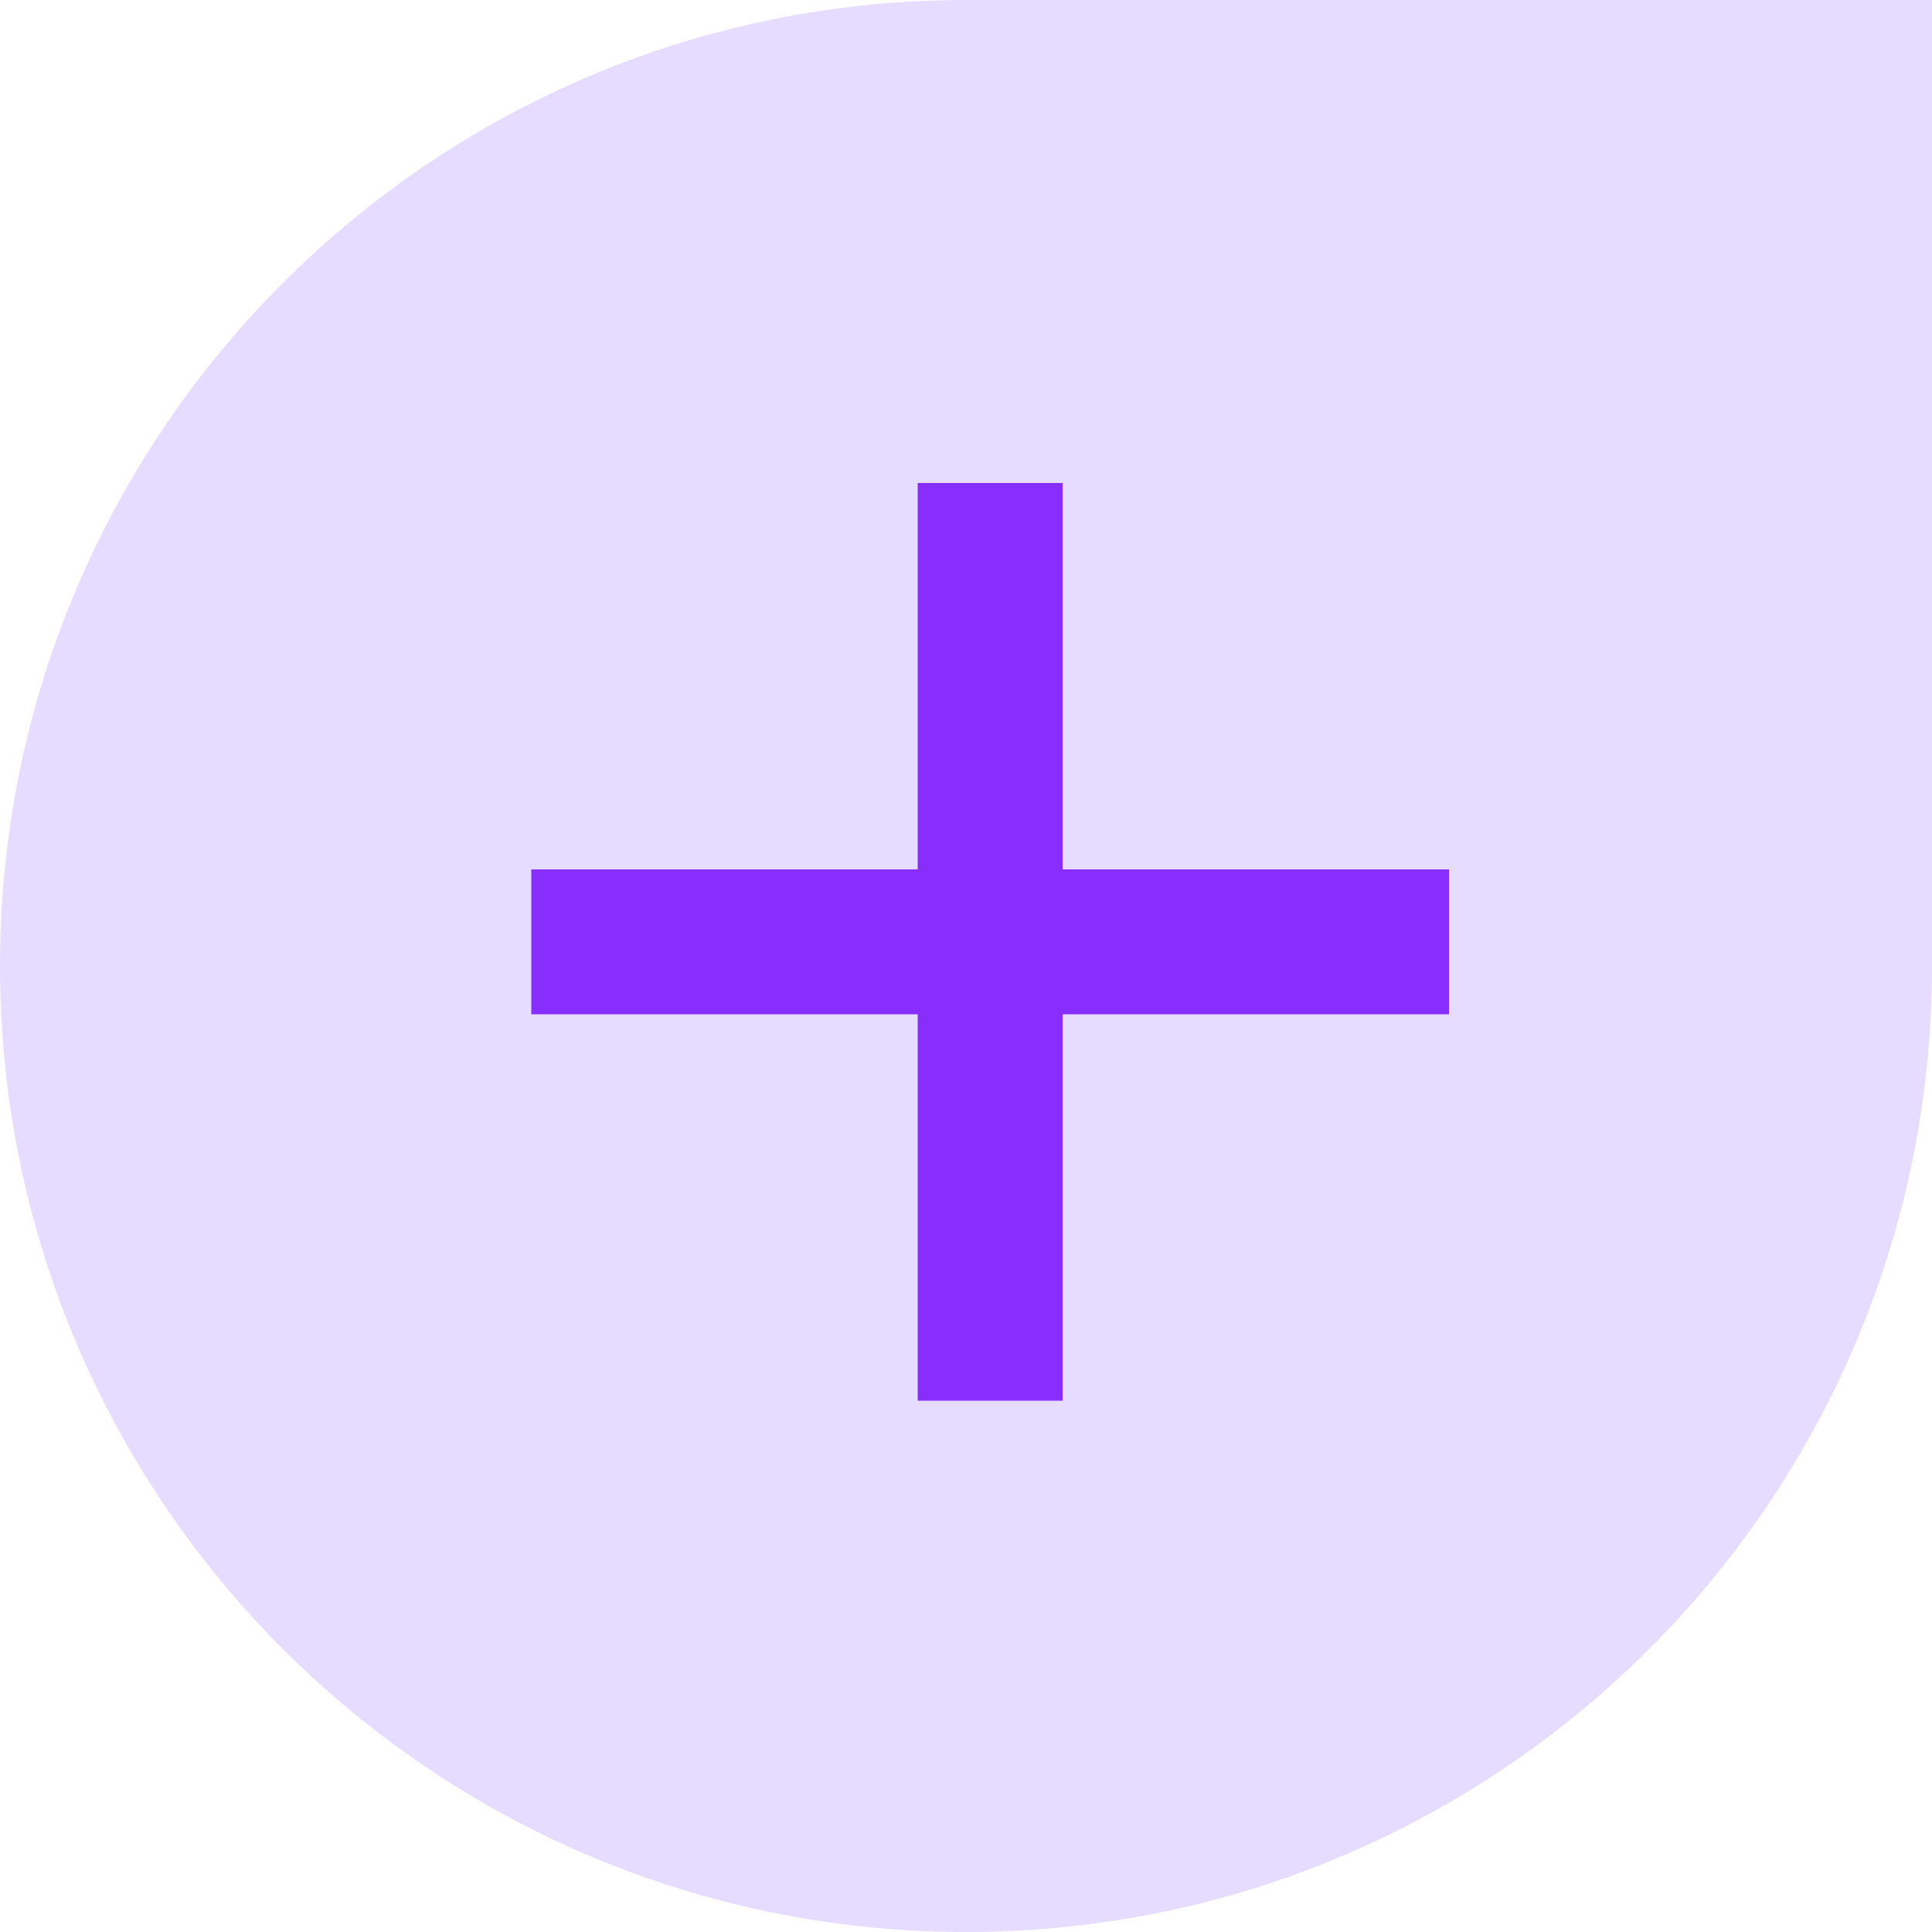
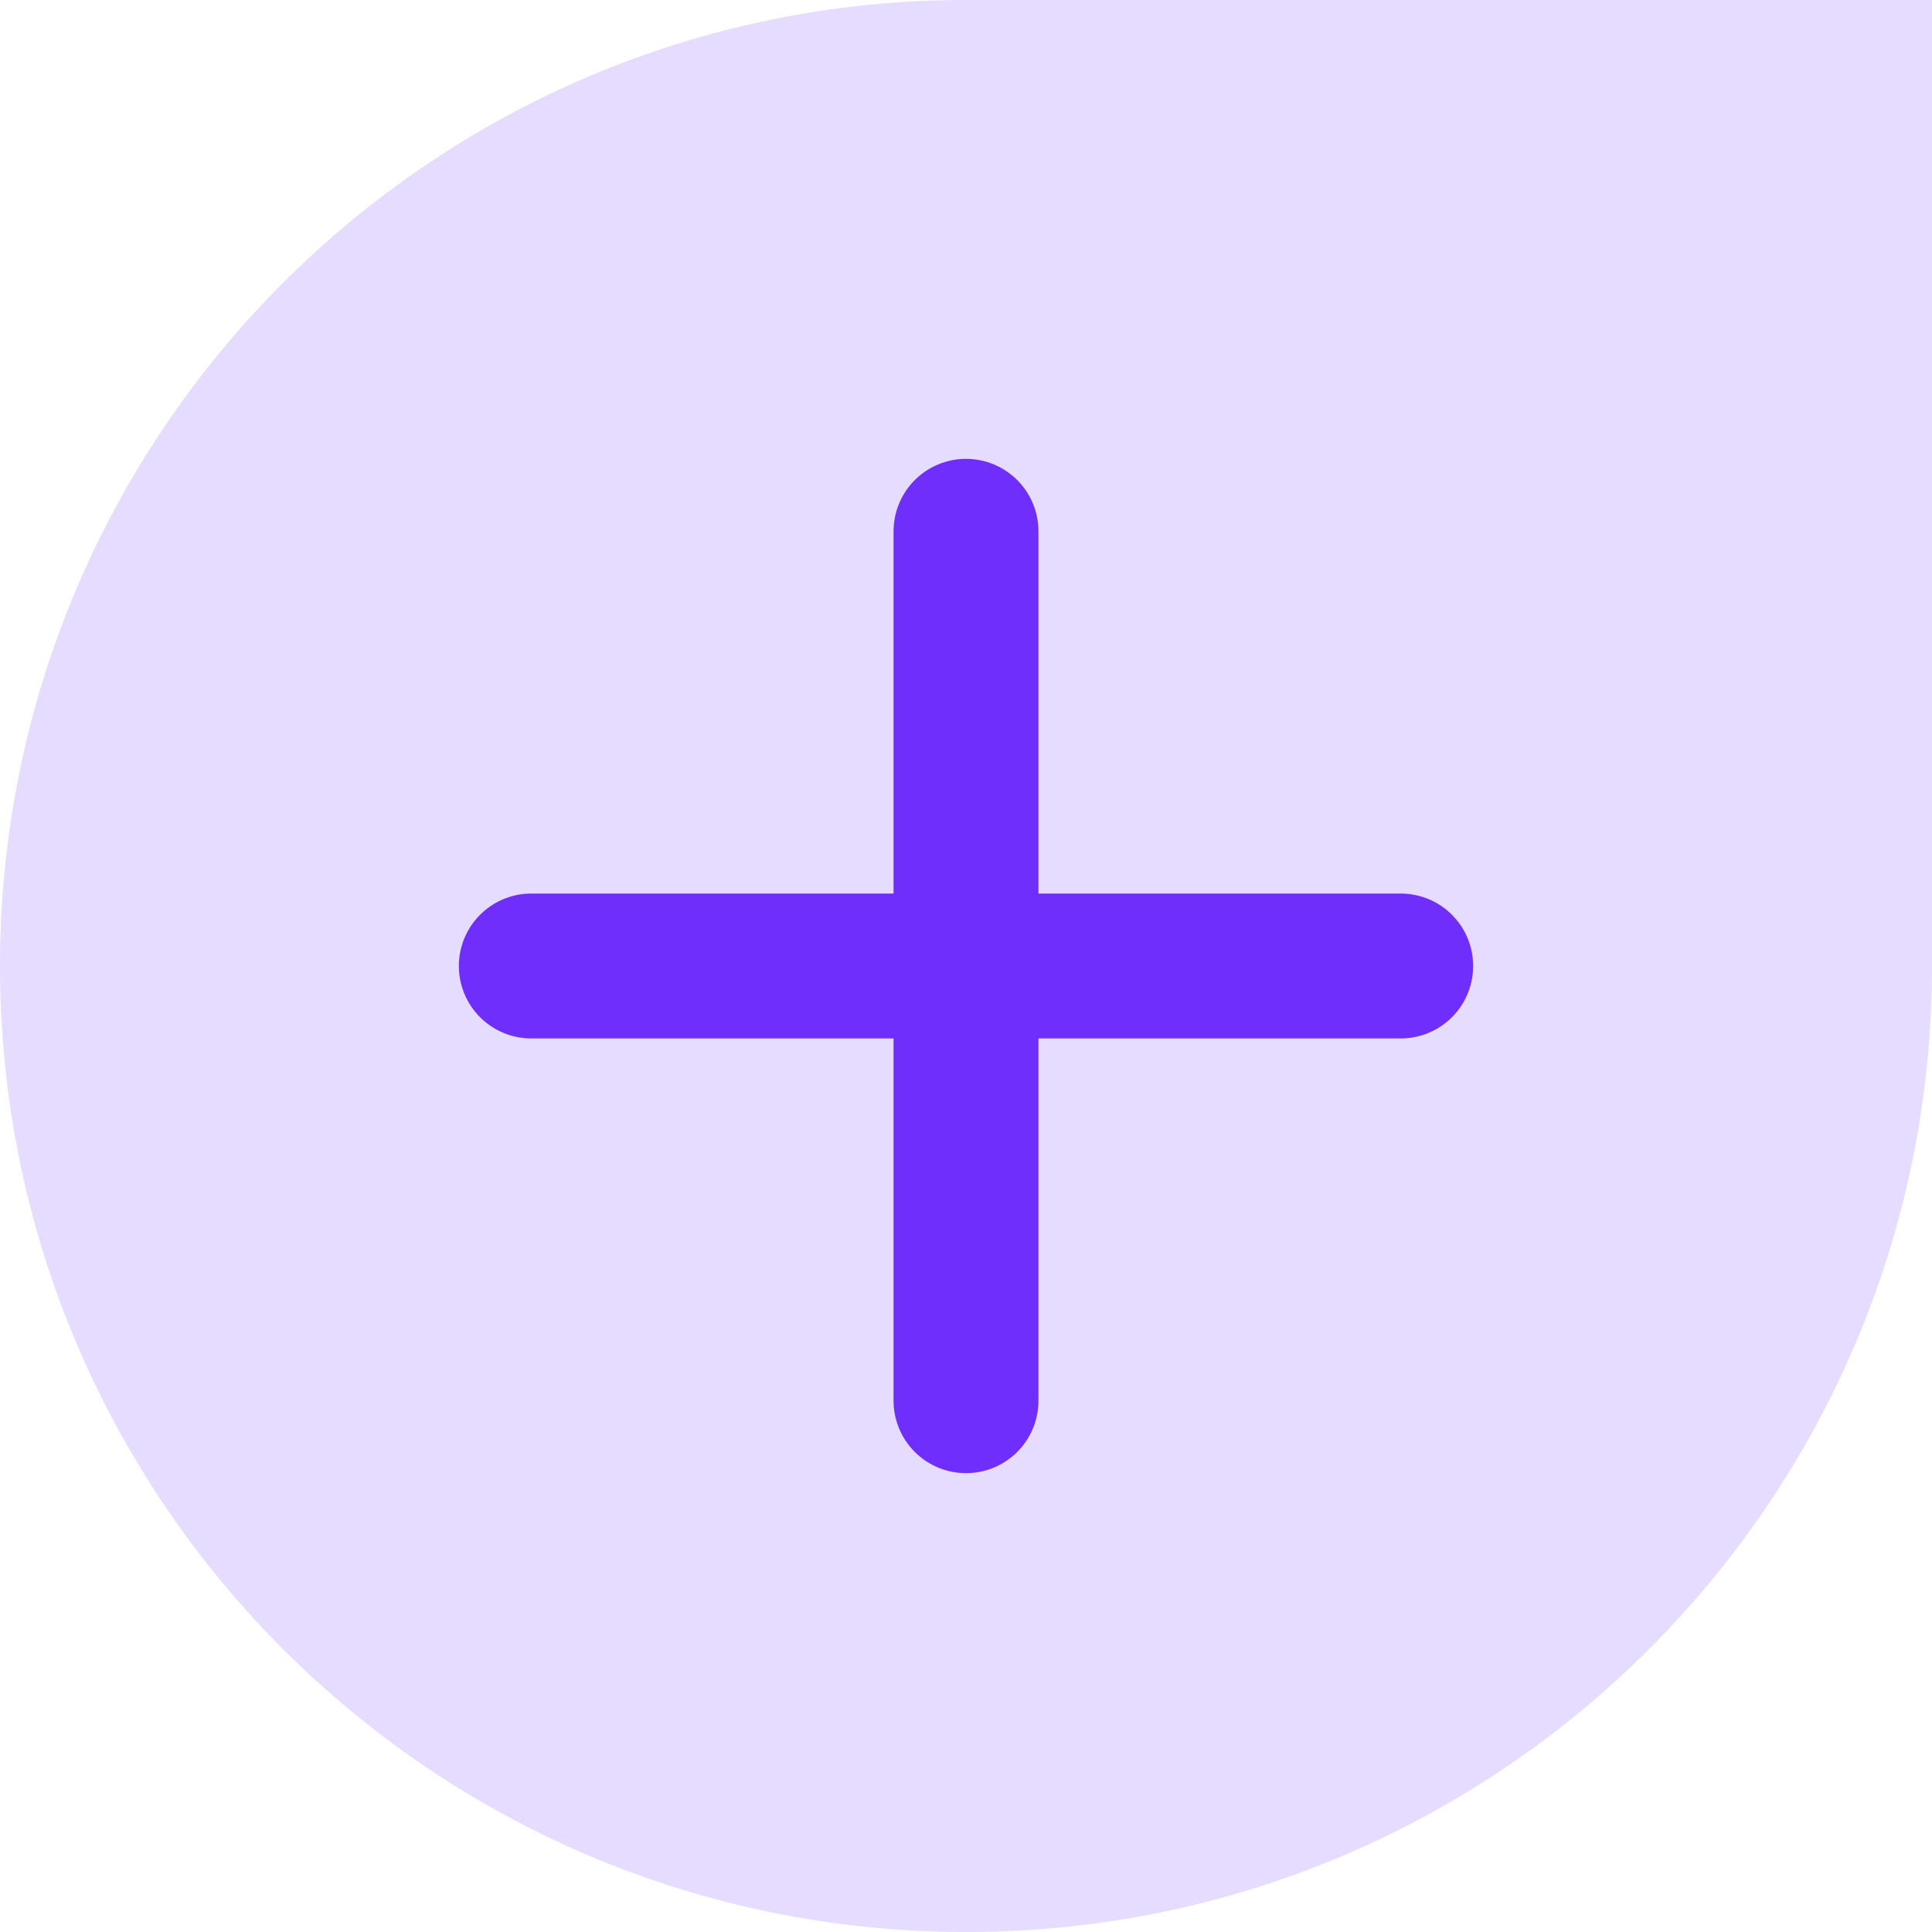
<svg xmlns="http://www.w3.org/2000/svg" width="33" height="33" viewBox="0 0 33 33" fill="none">
  <path d="M33 16.5C33 25.613 25.613 33 16.5 33C7.387 33 0 25.613 0 16.5C0 7.387 7.387 0 16.5 0H33V16.5Z" fill="#E5DCFF" />
-   <path d="M9.075 14.85H24.75V17.325H9.075V14.85Z" fill="#882EFC" />
-   <path d="M15.675 23.925V8.25H18.15V23.925H15.675Z" fill="#882EFC" />
+   <path d="M23.925 16.5L9.075 16.5" stroke="#702EFC" stroke-width="2.475" stroke-linecap="round" />
+   <path d="M16.5 23.925L16.5 9.075" stroke="#702EFC" stroke-width="2.475" stroke-linecap="round" />
</svg>
